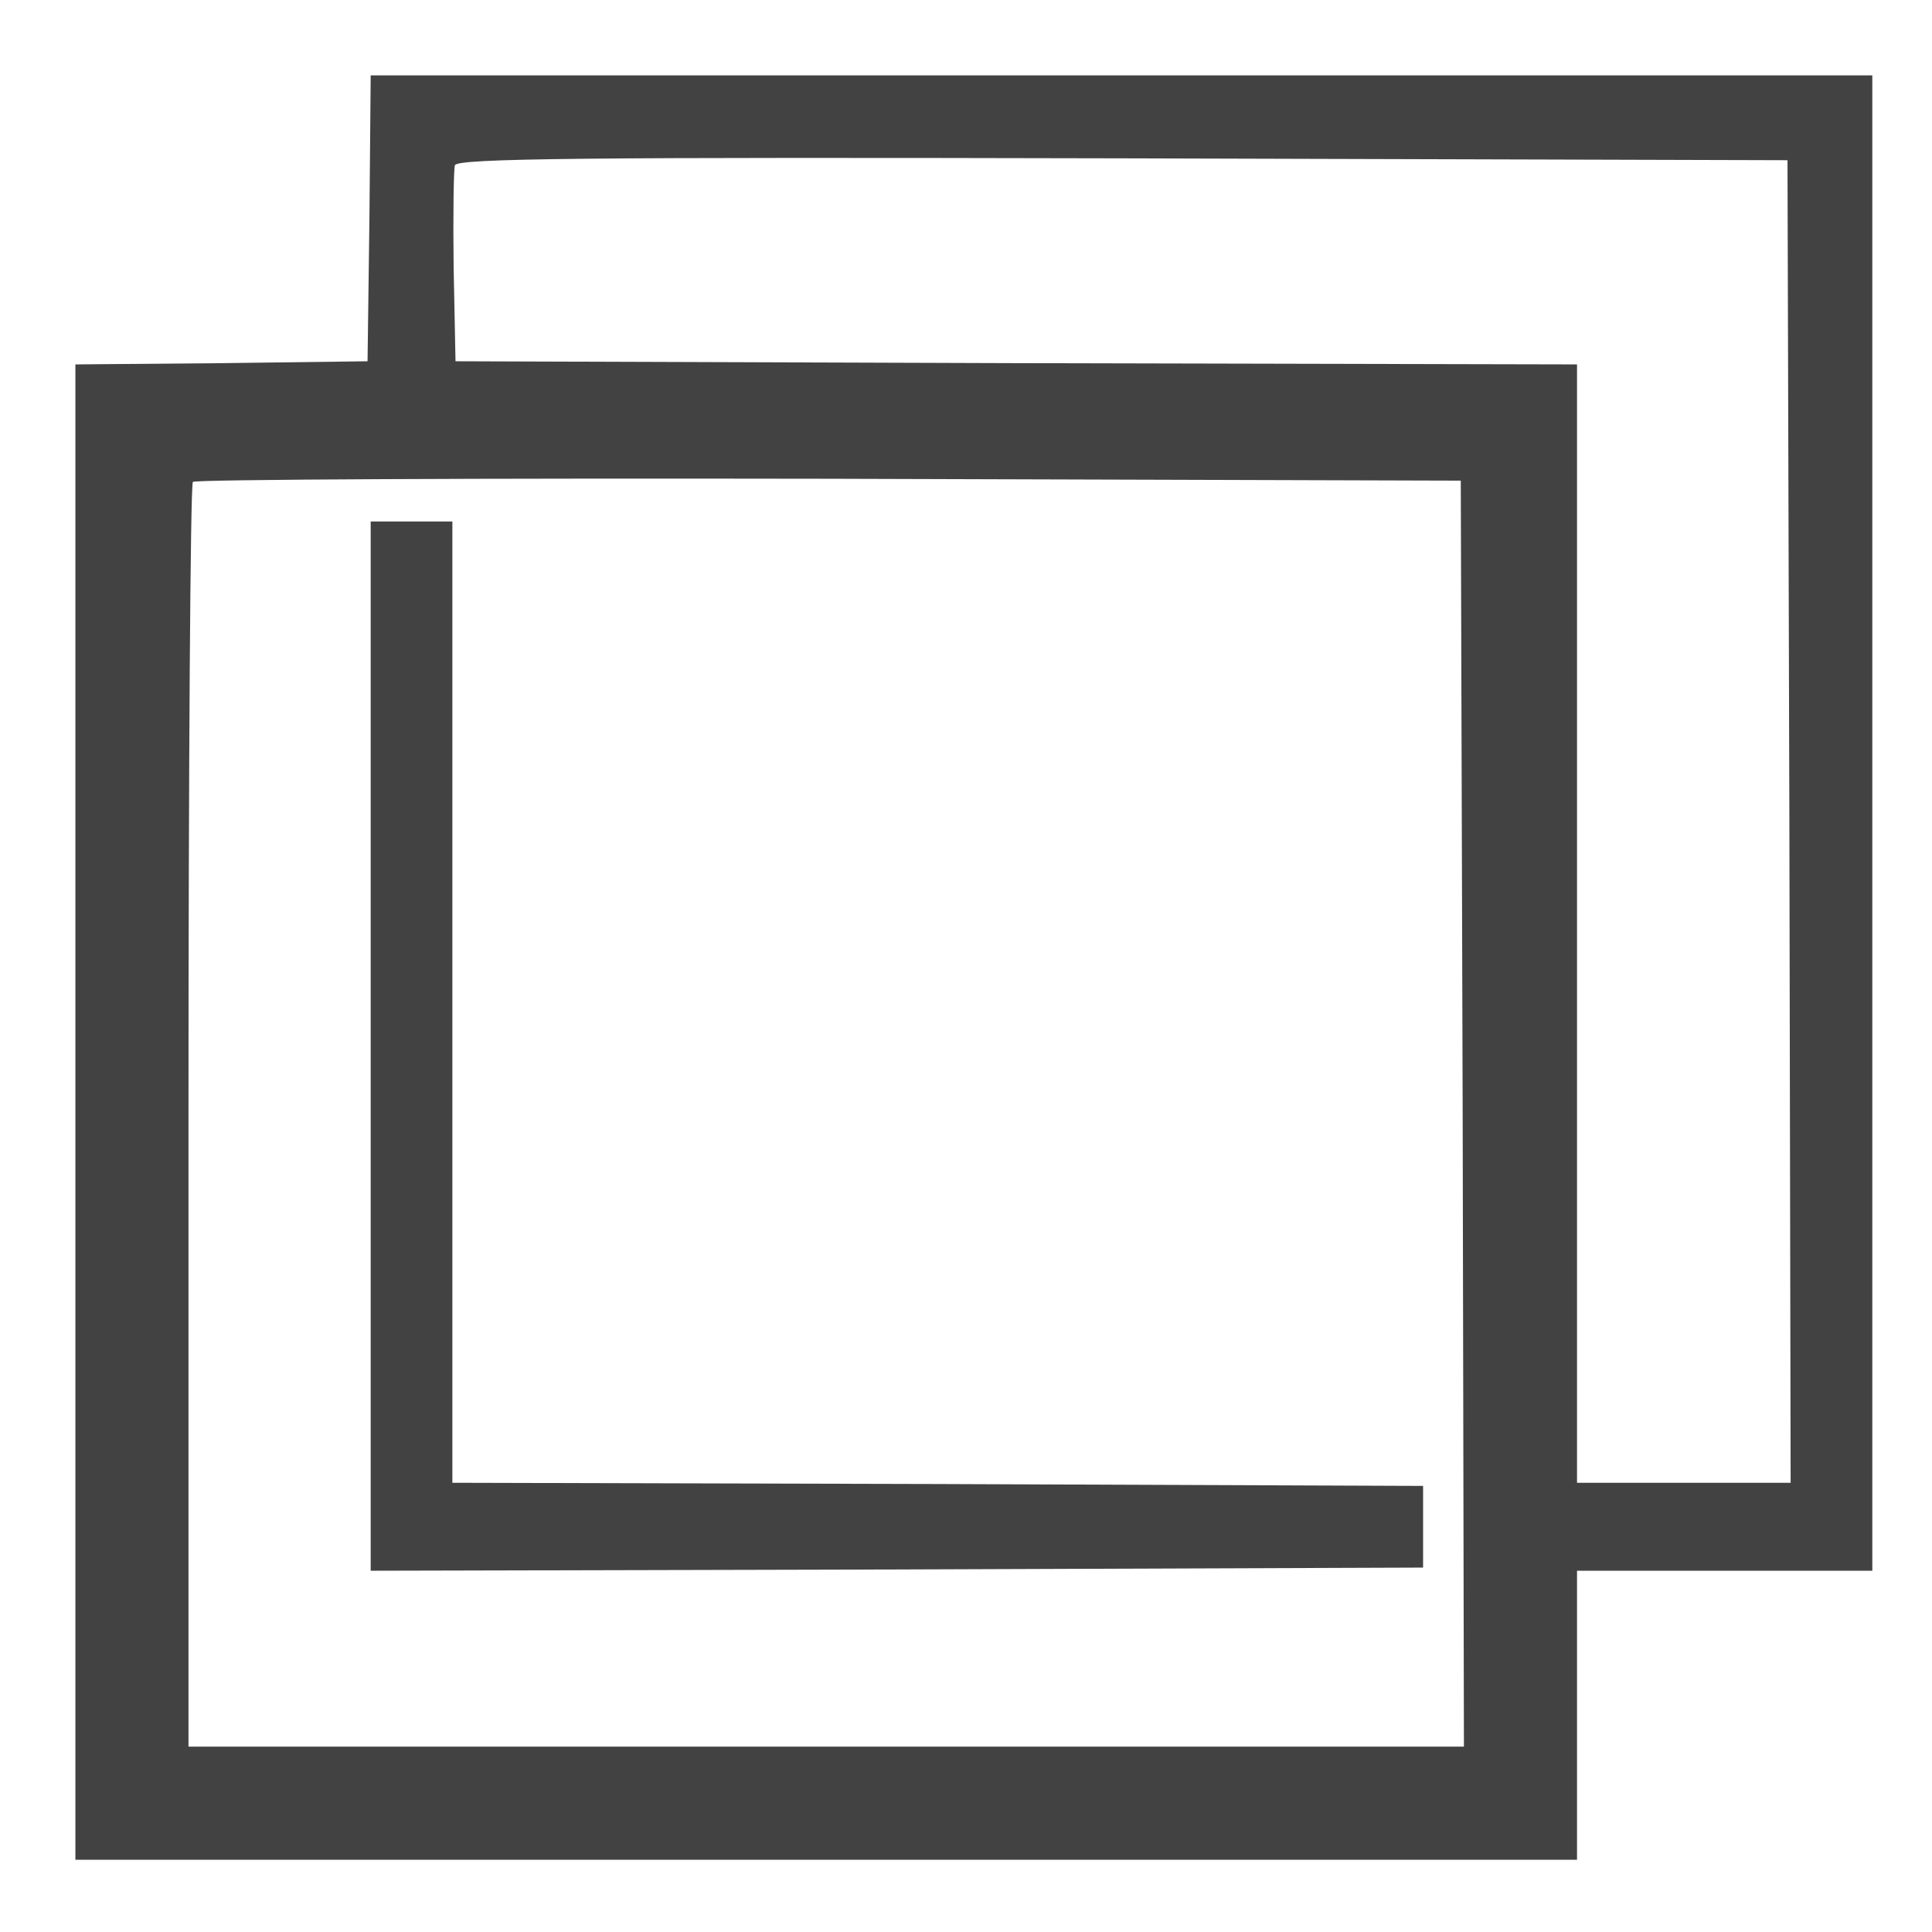
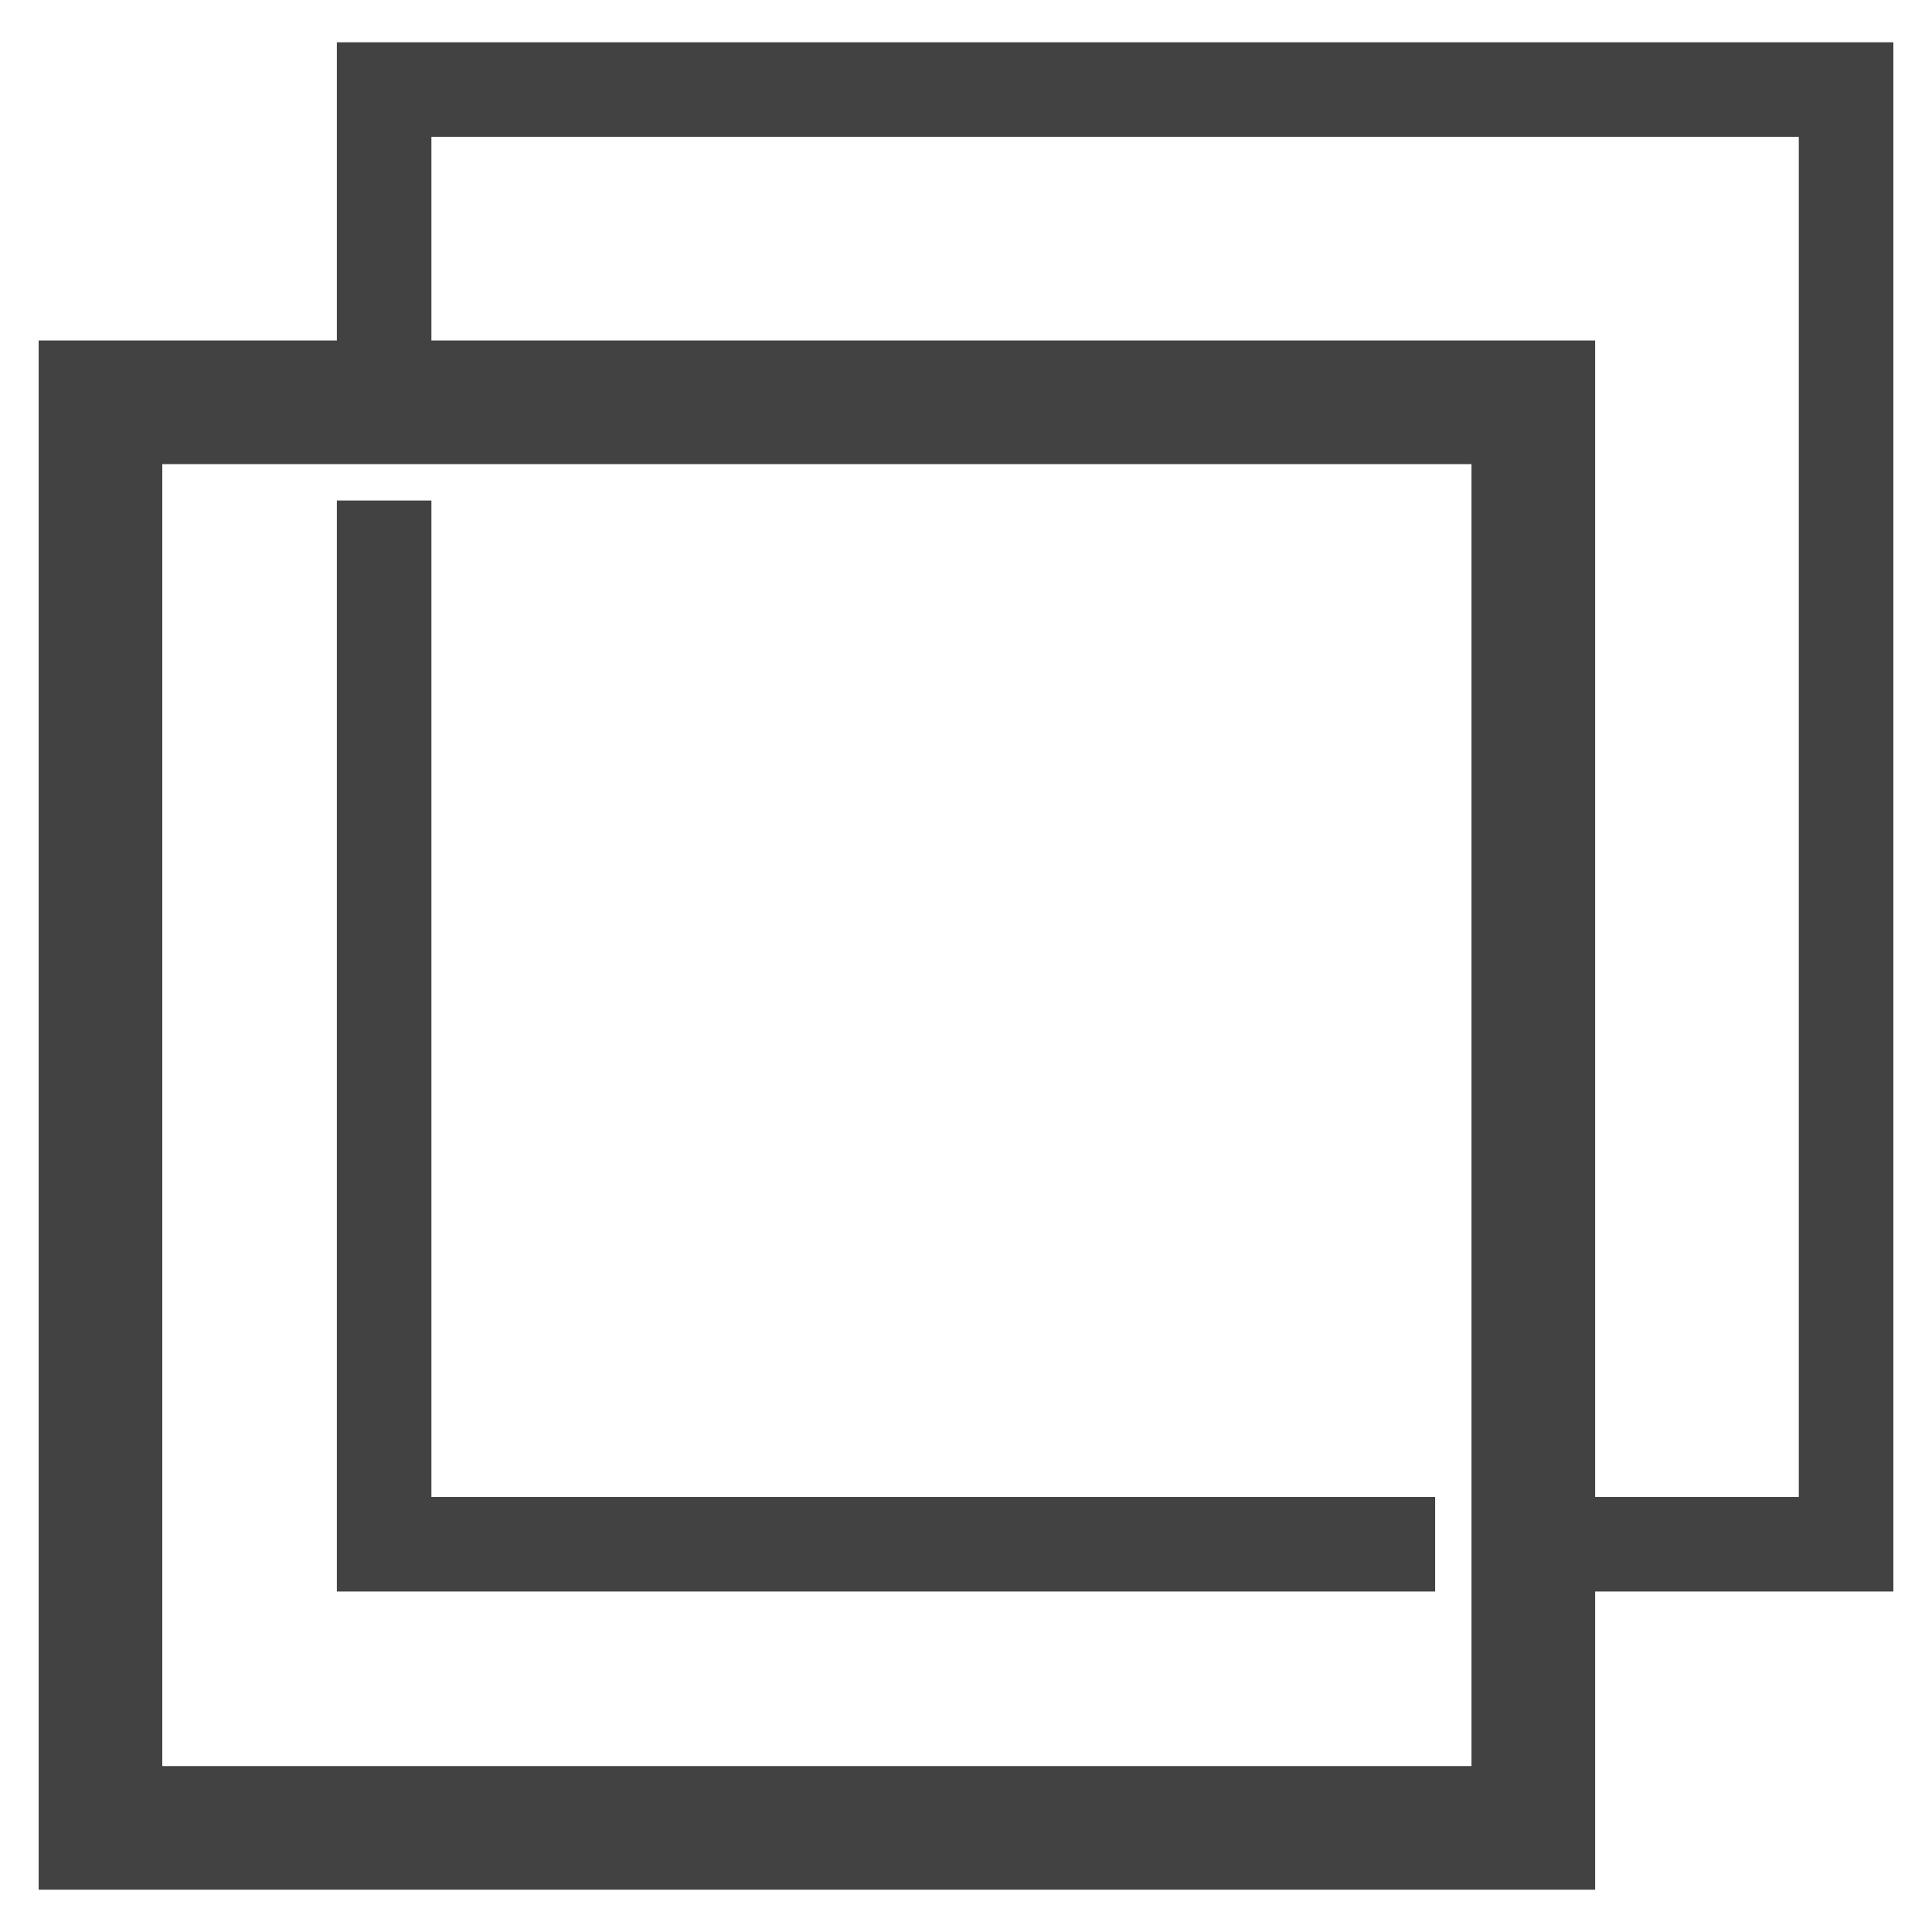
- <svg xmlns="http://www.w3.org/2000/svg" width="410" height="410" viewBox="0 0 410 410" fill="none">
-   <path d="M78.4 46.267L78 76.667L47.067 77.067L16 77.333V236V394.667H175.333H334.667V364V333.333H366H397.333V174.667V16H238H78.667L78.4 46.267ZM379.733 174.267L380 314.667H357.333H334.667V196V77.333L215.733 77.067L96.667 76.667L96.267 56.667C96.133 45.733 96.267 36 96.533 35.067C97.067 33.6 123.6 33.333 238.267 33.6L379.333 34L379.733 174.267ZM310.4 236.267L310.667 370.667H175.333H40V236.933C40 163.333 40.4 102.667 40.933 102.267C41.333 101.733 102.133 101.467 175.867 101.6L310 102L310.4 236.267Z" fill="#424242" />
-   <path d="M78.667 222V333.333L190.4 333.067L302 332.667V324V315.333L199.067 314.933L96 314.667V212.667V110.667H87.333H78.667V222Z" fill="#424242" />
+ <svg xmlns="http://www.w3.org/2000/svg" viewBox="56 56 400 400">
+   <path fill="#424242" d="M125.741 64.755H448v320.75h-61.741v61.74H64v-320.75h61.741zm19.577 19.576v42.164h240.941v239.433h42.165V84.331zM89.6 152.095v269.551h271.059V152.095zm36.141 7.529h19.577v206.304h207.812v19.577H125.741z" />
</svg>
